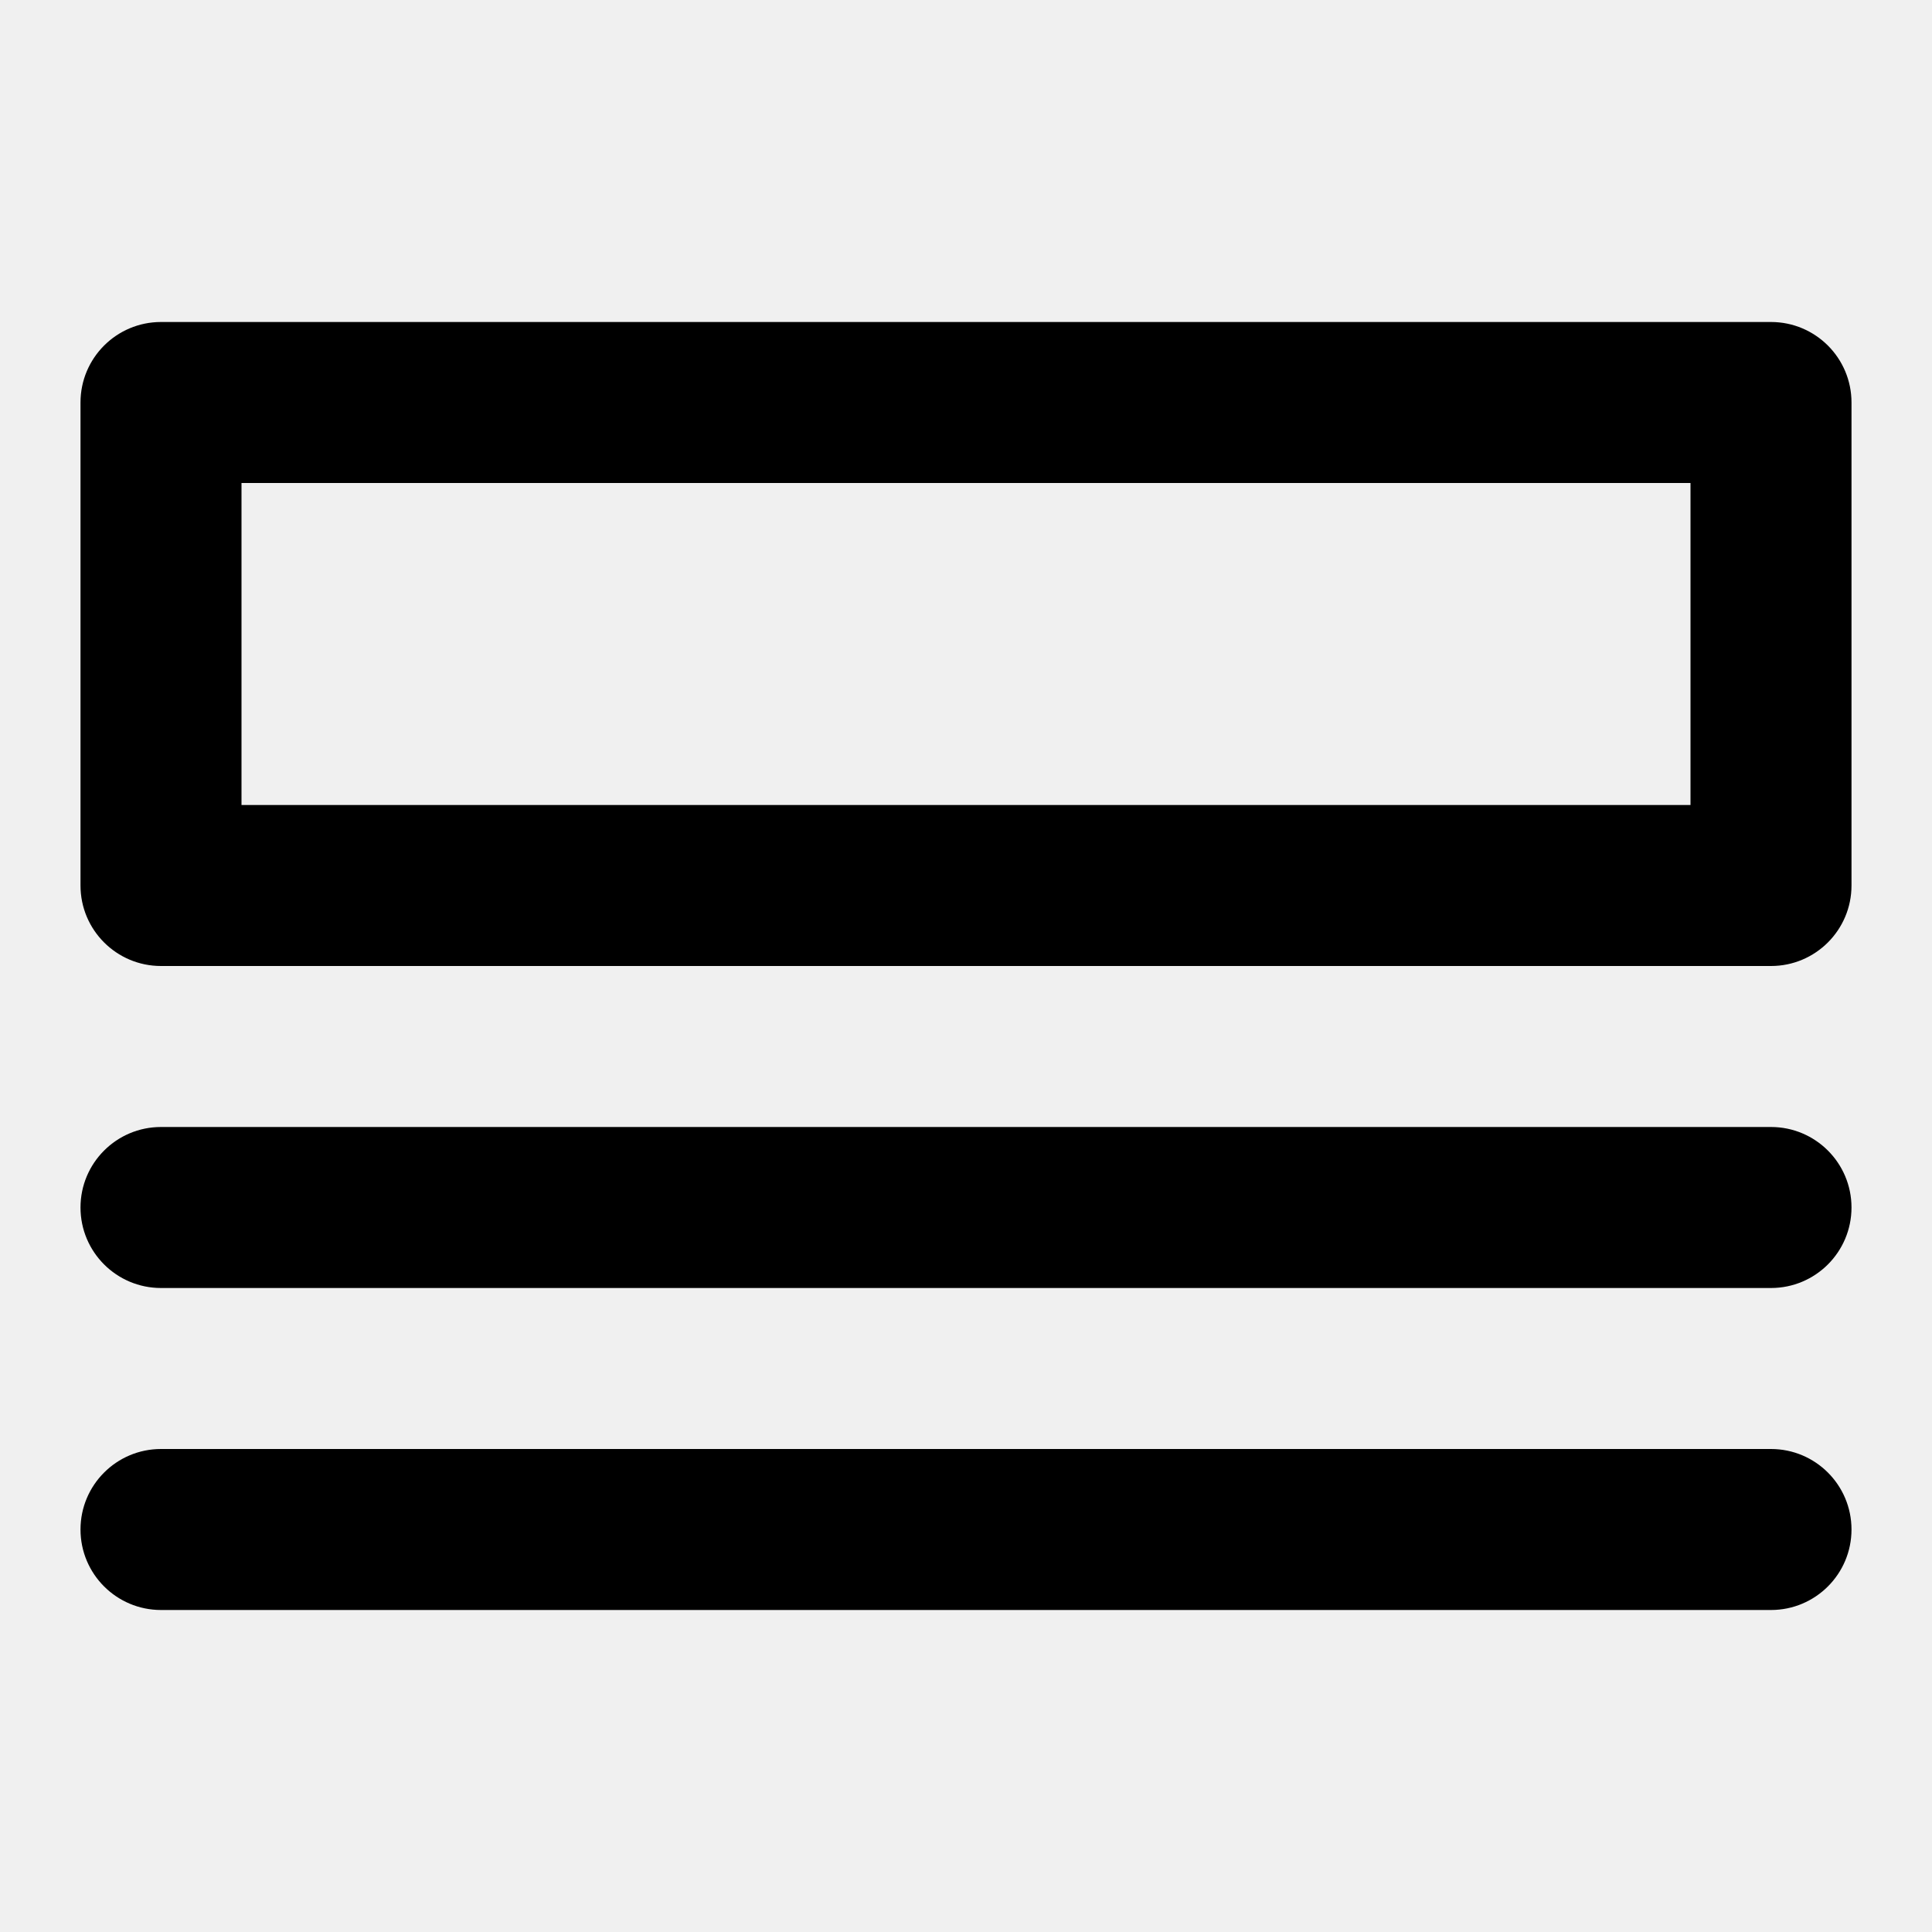
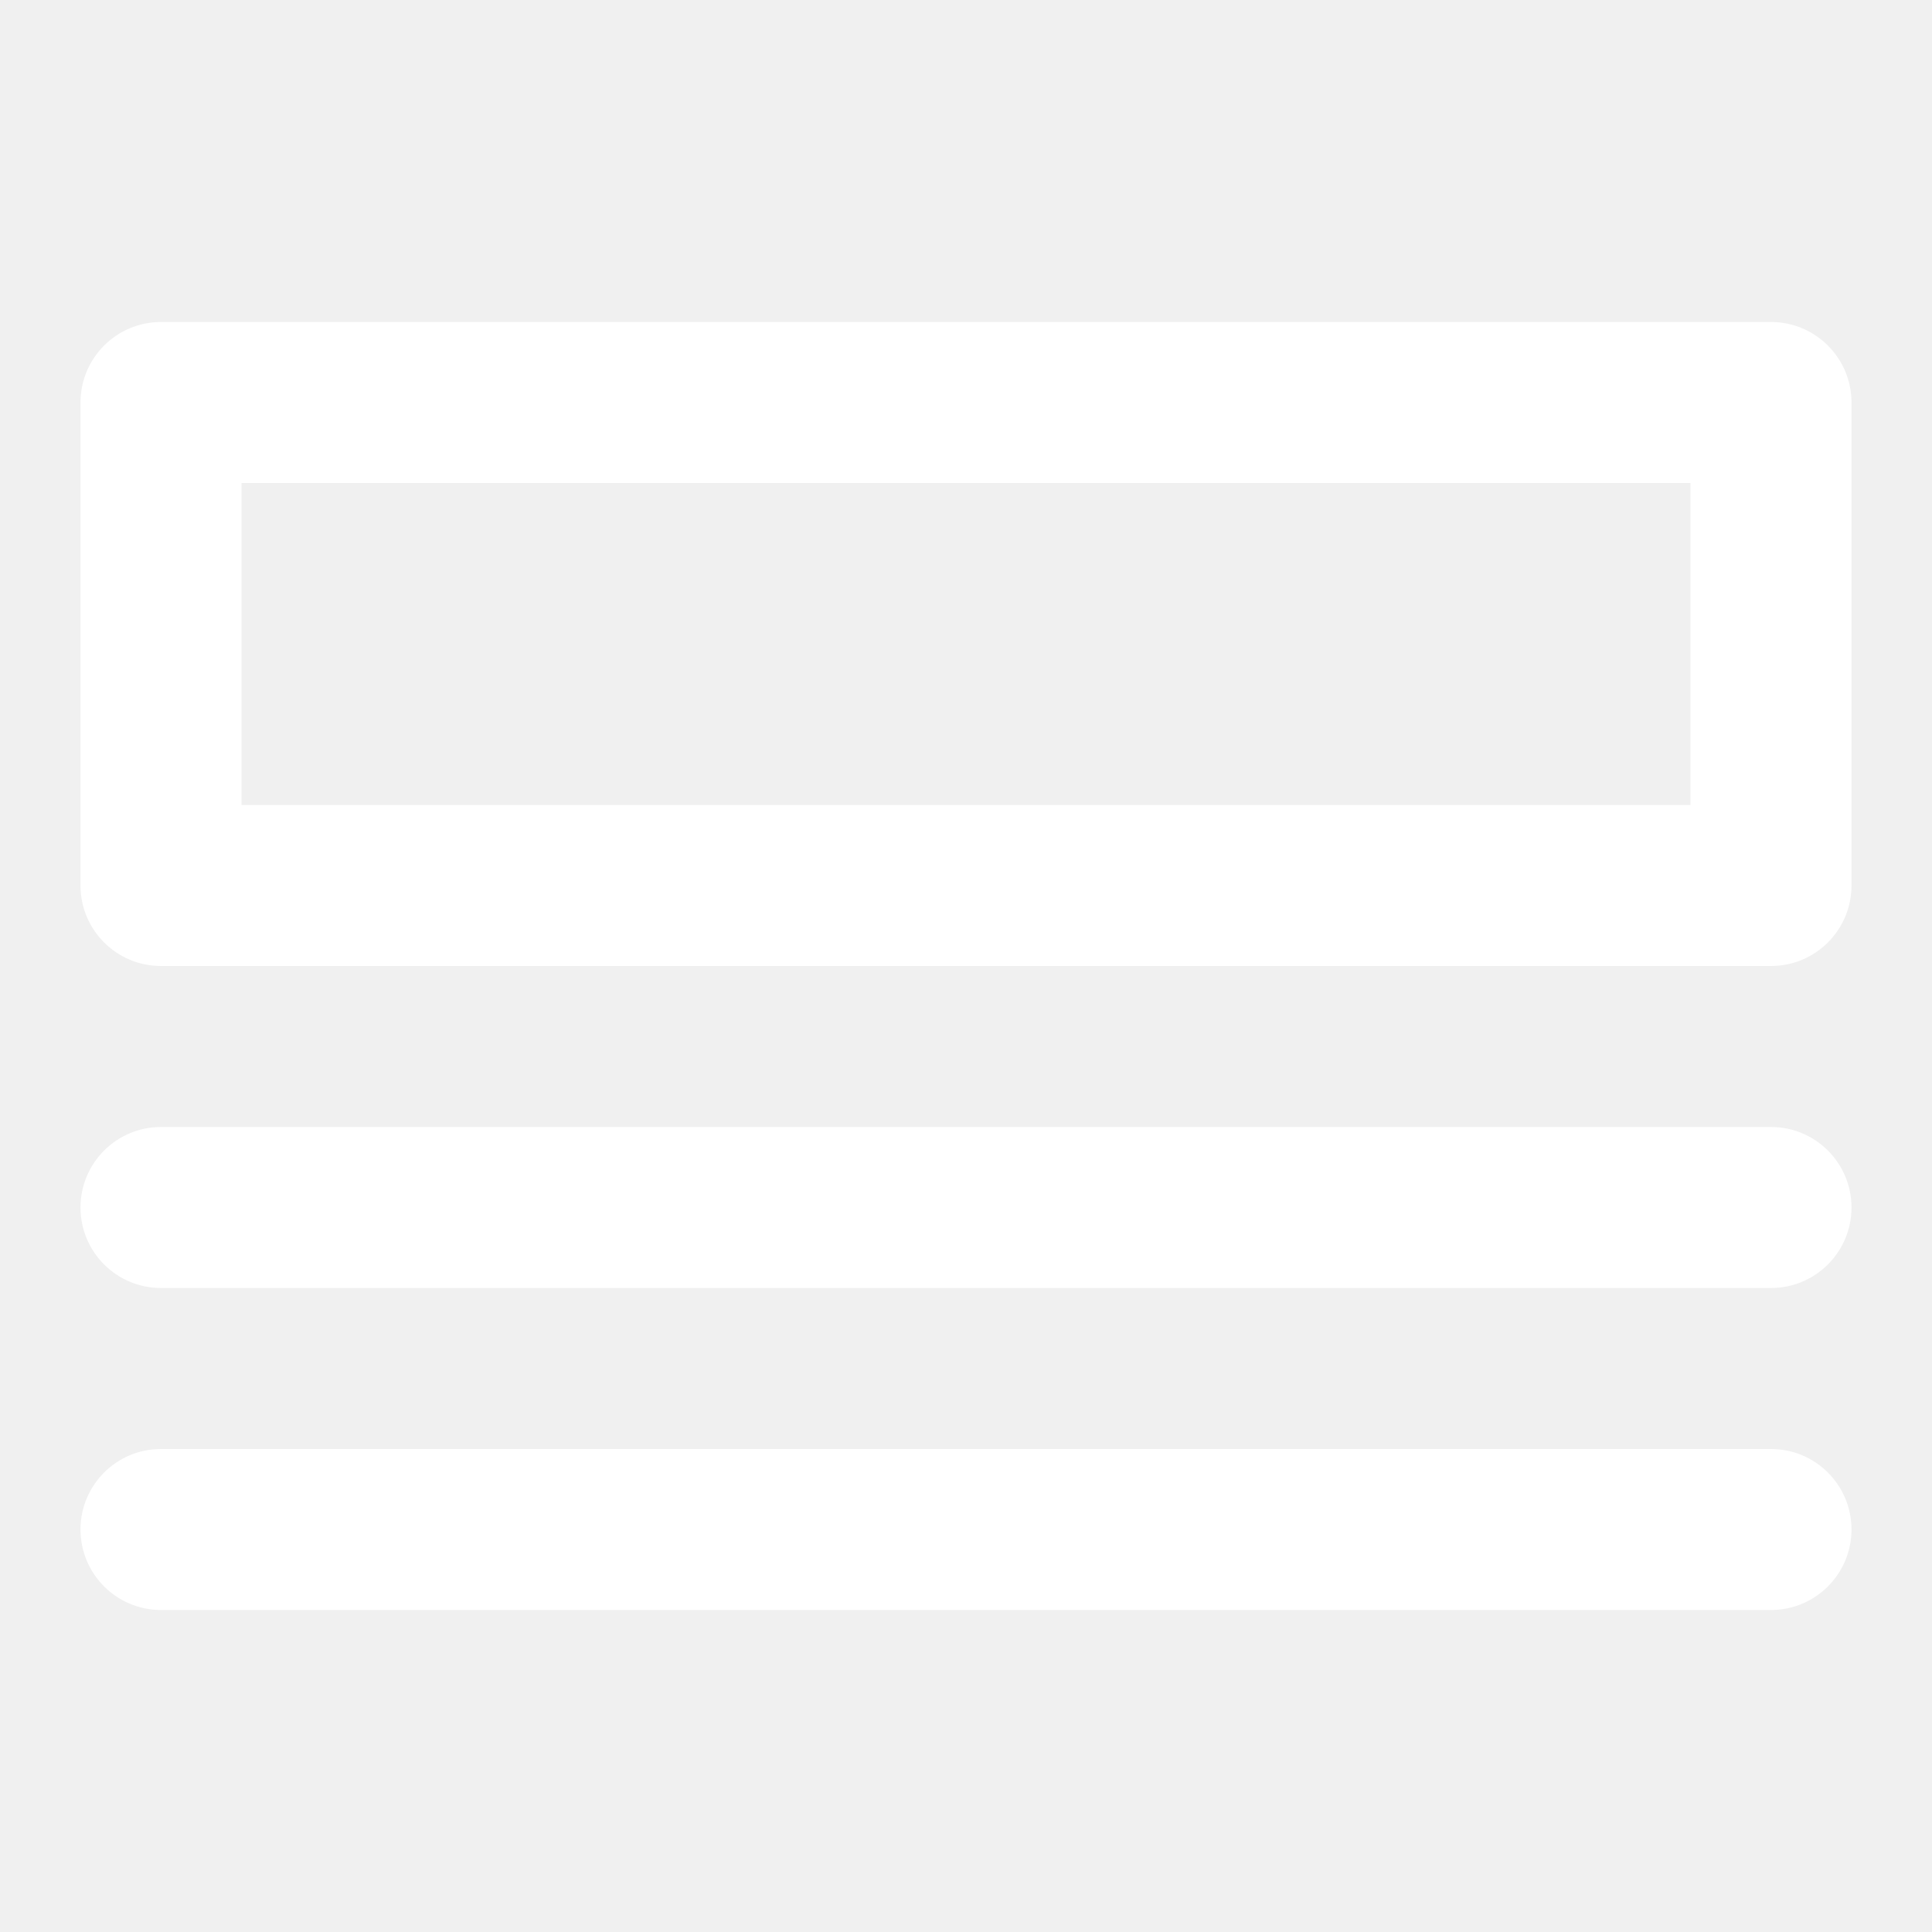
- <svg xmlns="http://www.w3.org/2000/svg" fill="#000000" width="800px" height="800px" viewBox="0 0 24 24">
-   <path d="M22,4H2A1,1,0,0,0,1,5v6a1,1,0,0,0,1,1H22a1,1,0,0,0,1-1V5A1,1,0,0,0,22,4Zm-1,6H3V6H21Zm2,5a1,1,0,0,1-1,1H2a1,1,0,0,1,0-2H22A1,1,0,0,1,23,15Zm0,4a1,1,0,0,1-1,1H2a1,1,0,0,1,0-2H22A1,1,0,0,1,23,19Z" />
+ <svg xmlns="http://www.w3.org/2000/svg" fill="#ffffff" width="800px" height="800px" viewBox="0 0 24 24">
+   <g id="SVGRepo_bgCarrier" stroke-width="0" />
+   <g id="SVGRepo_tracerCarrier" stroke-linecap="round" stroke-linejoin="round" />
+   <g id="SVGRepo_iconCarrier">
+     <path d="M22,4H2A1,1,0,0,0,1,5v6a1,1,0,0,0,1,1H22a1,1,0,0,0,1-1V5A1,1,0,0,0,22,4Zm-1,6H3V6H21Zm2,5a1,1,0,0,1-1,1H2a1,1,0,0,1,0-2H22A1,1,0,0,1,23,15Zm0,4a1,1,0,0,1-1,1H2a1,1,0,0,1,0-2H22A1,1,0,0,1,23,19Z" />
+   </g>
</svg>
